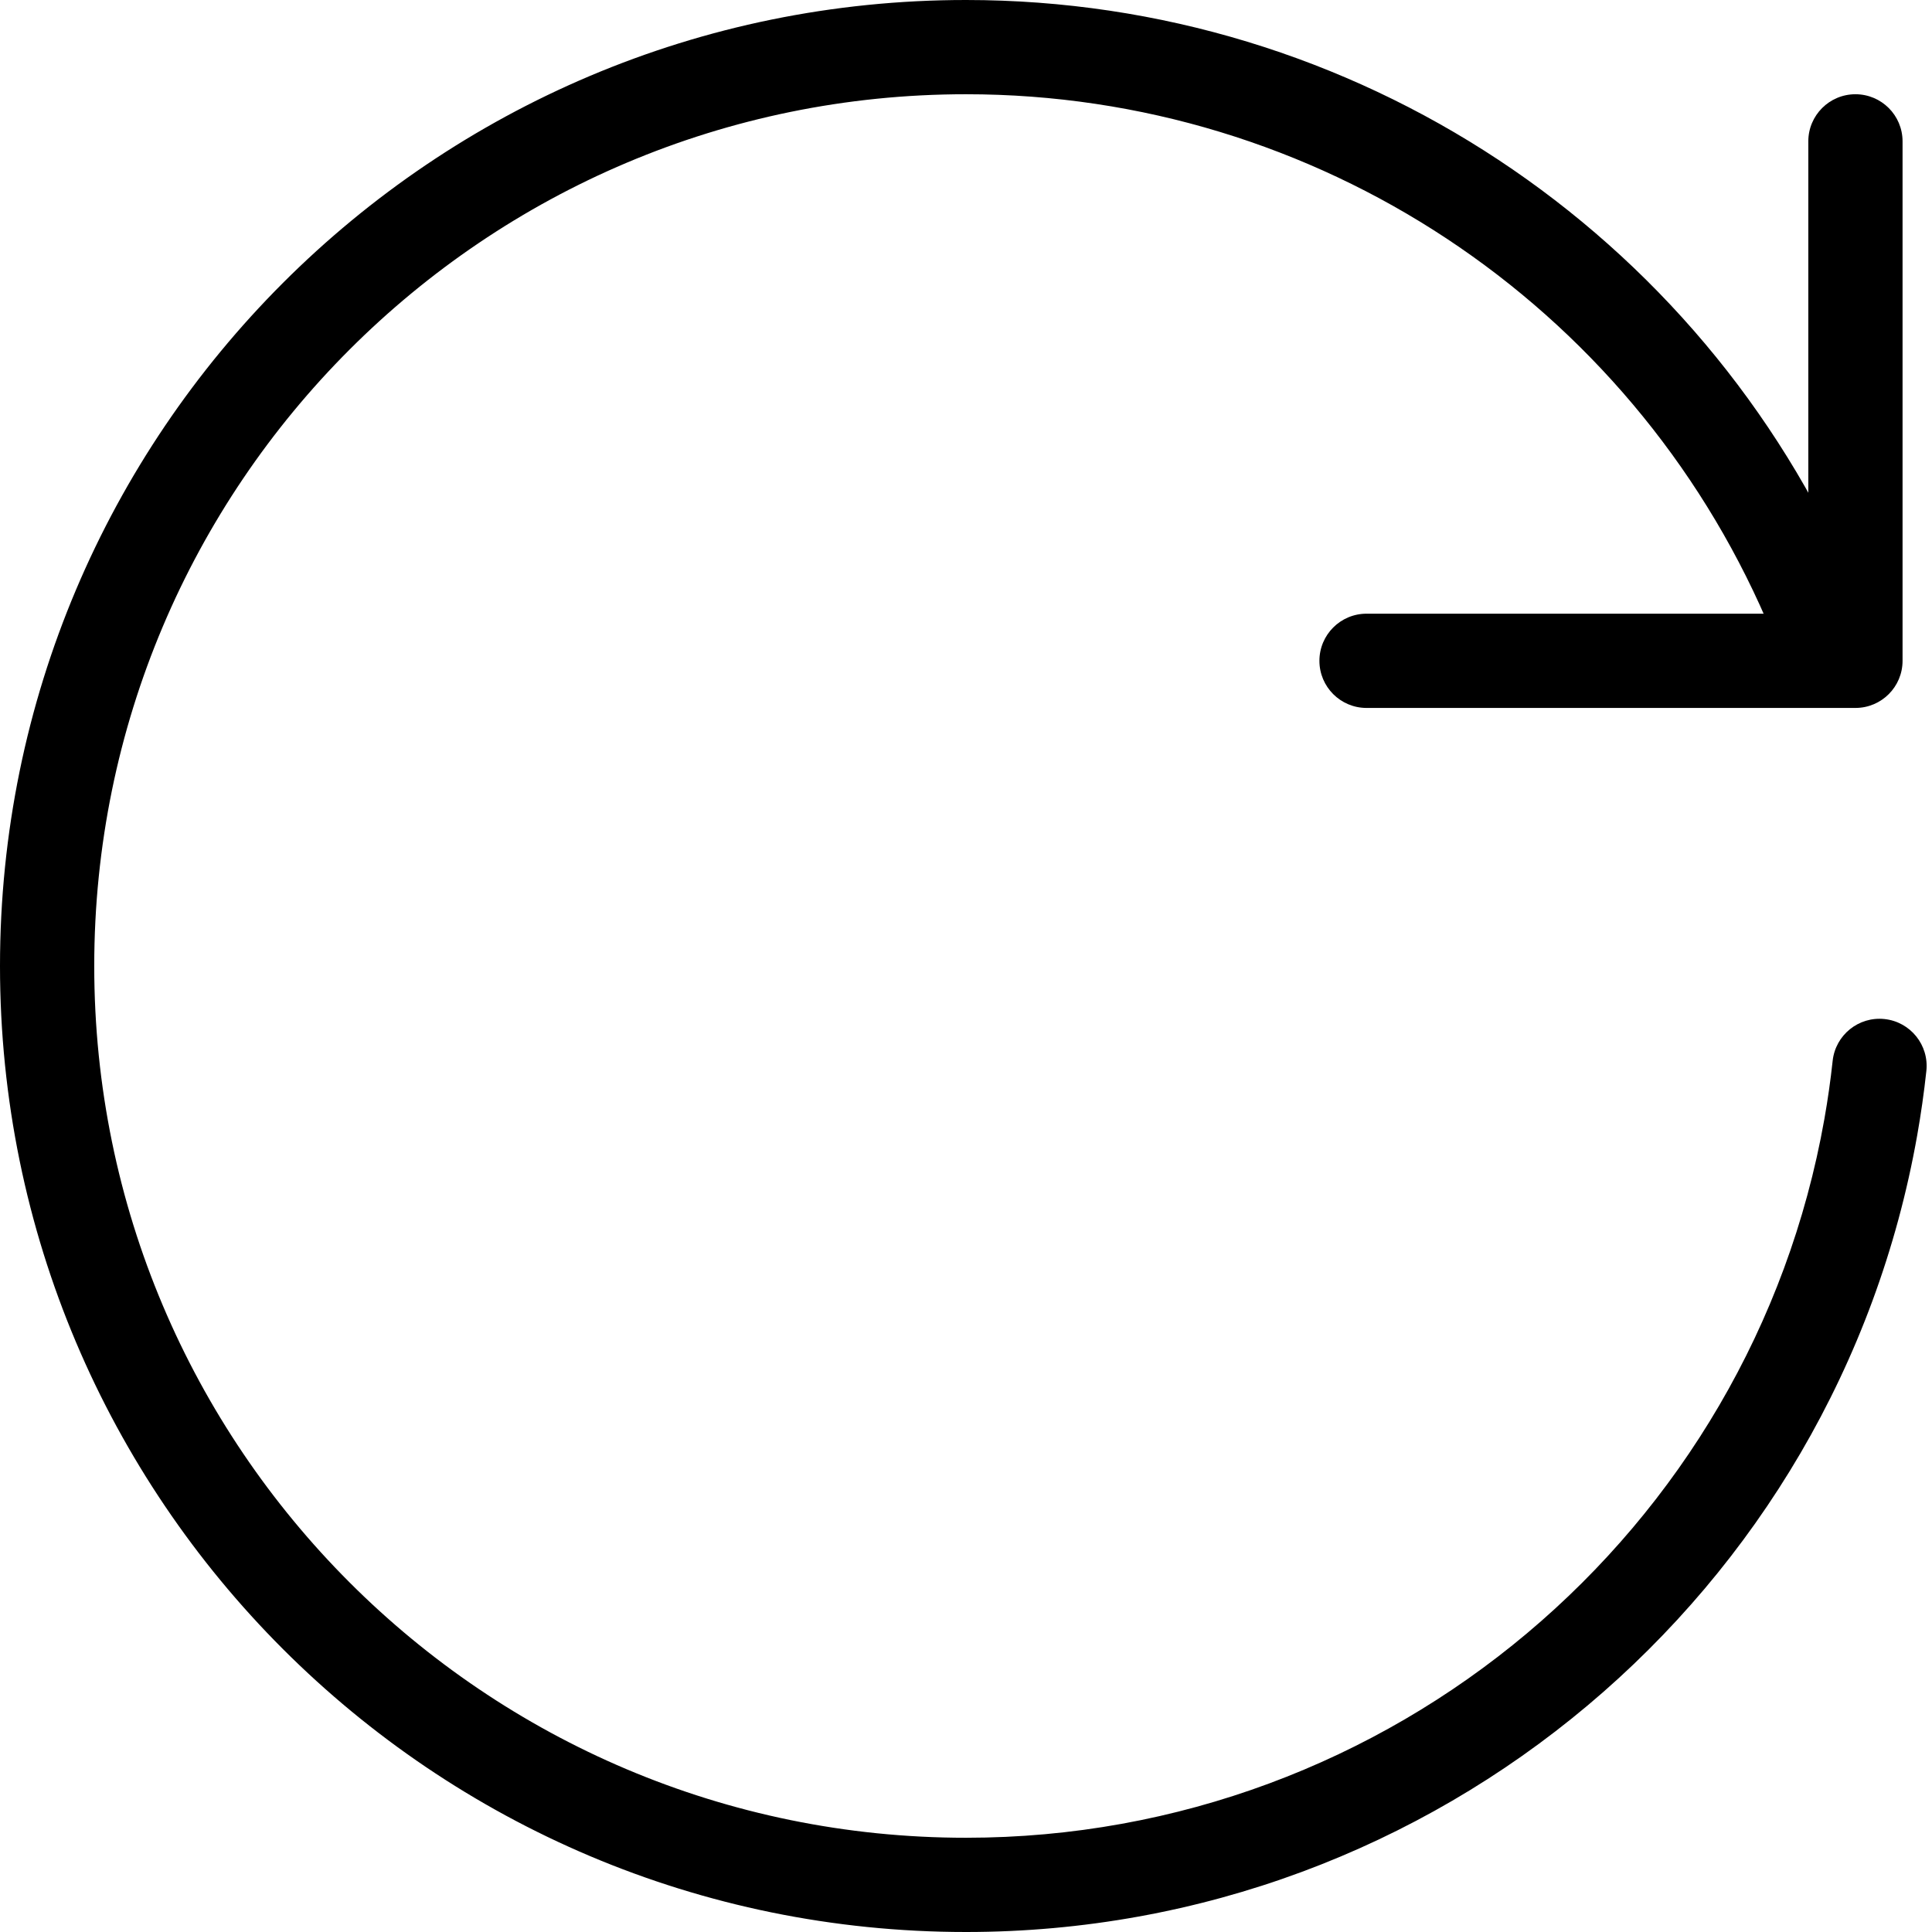
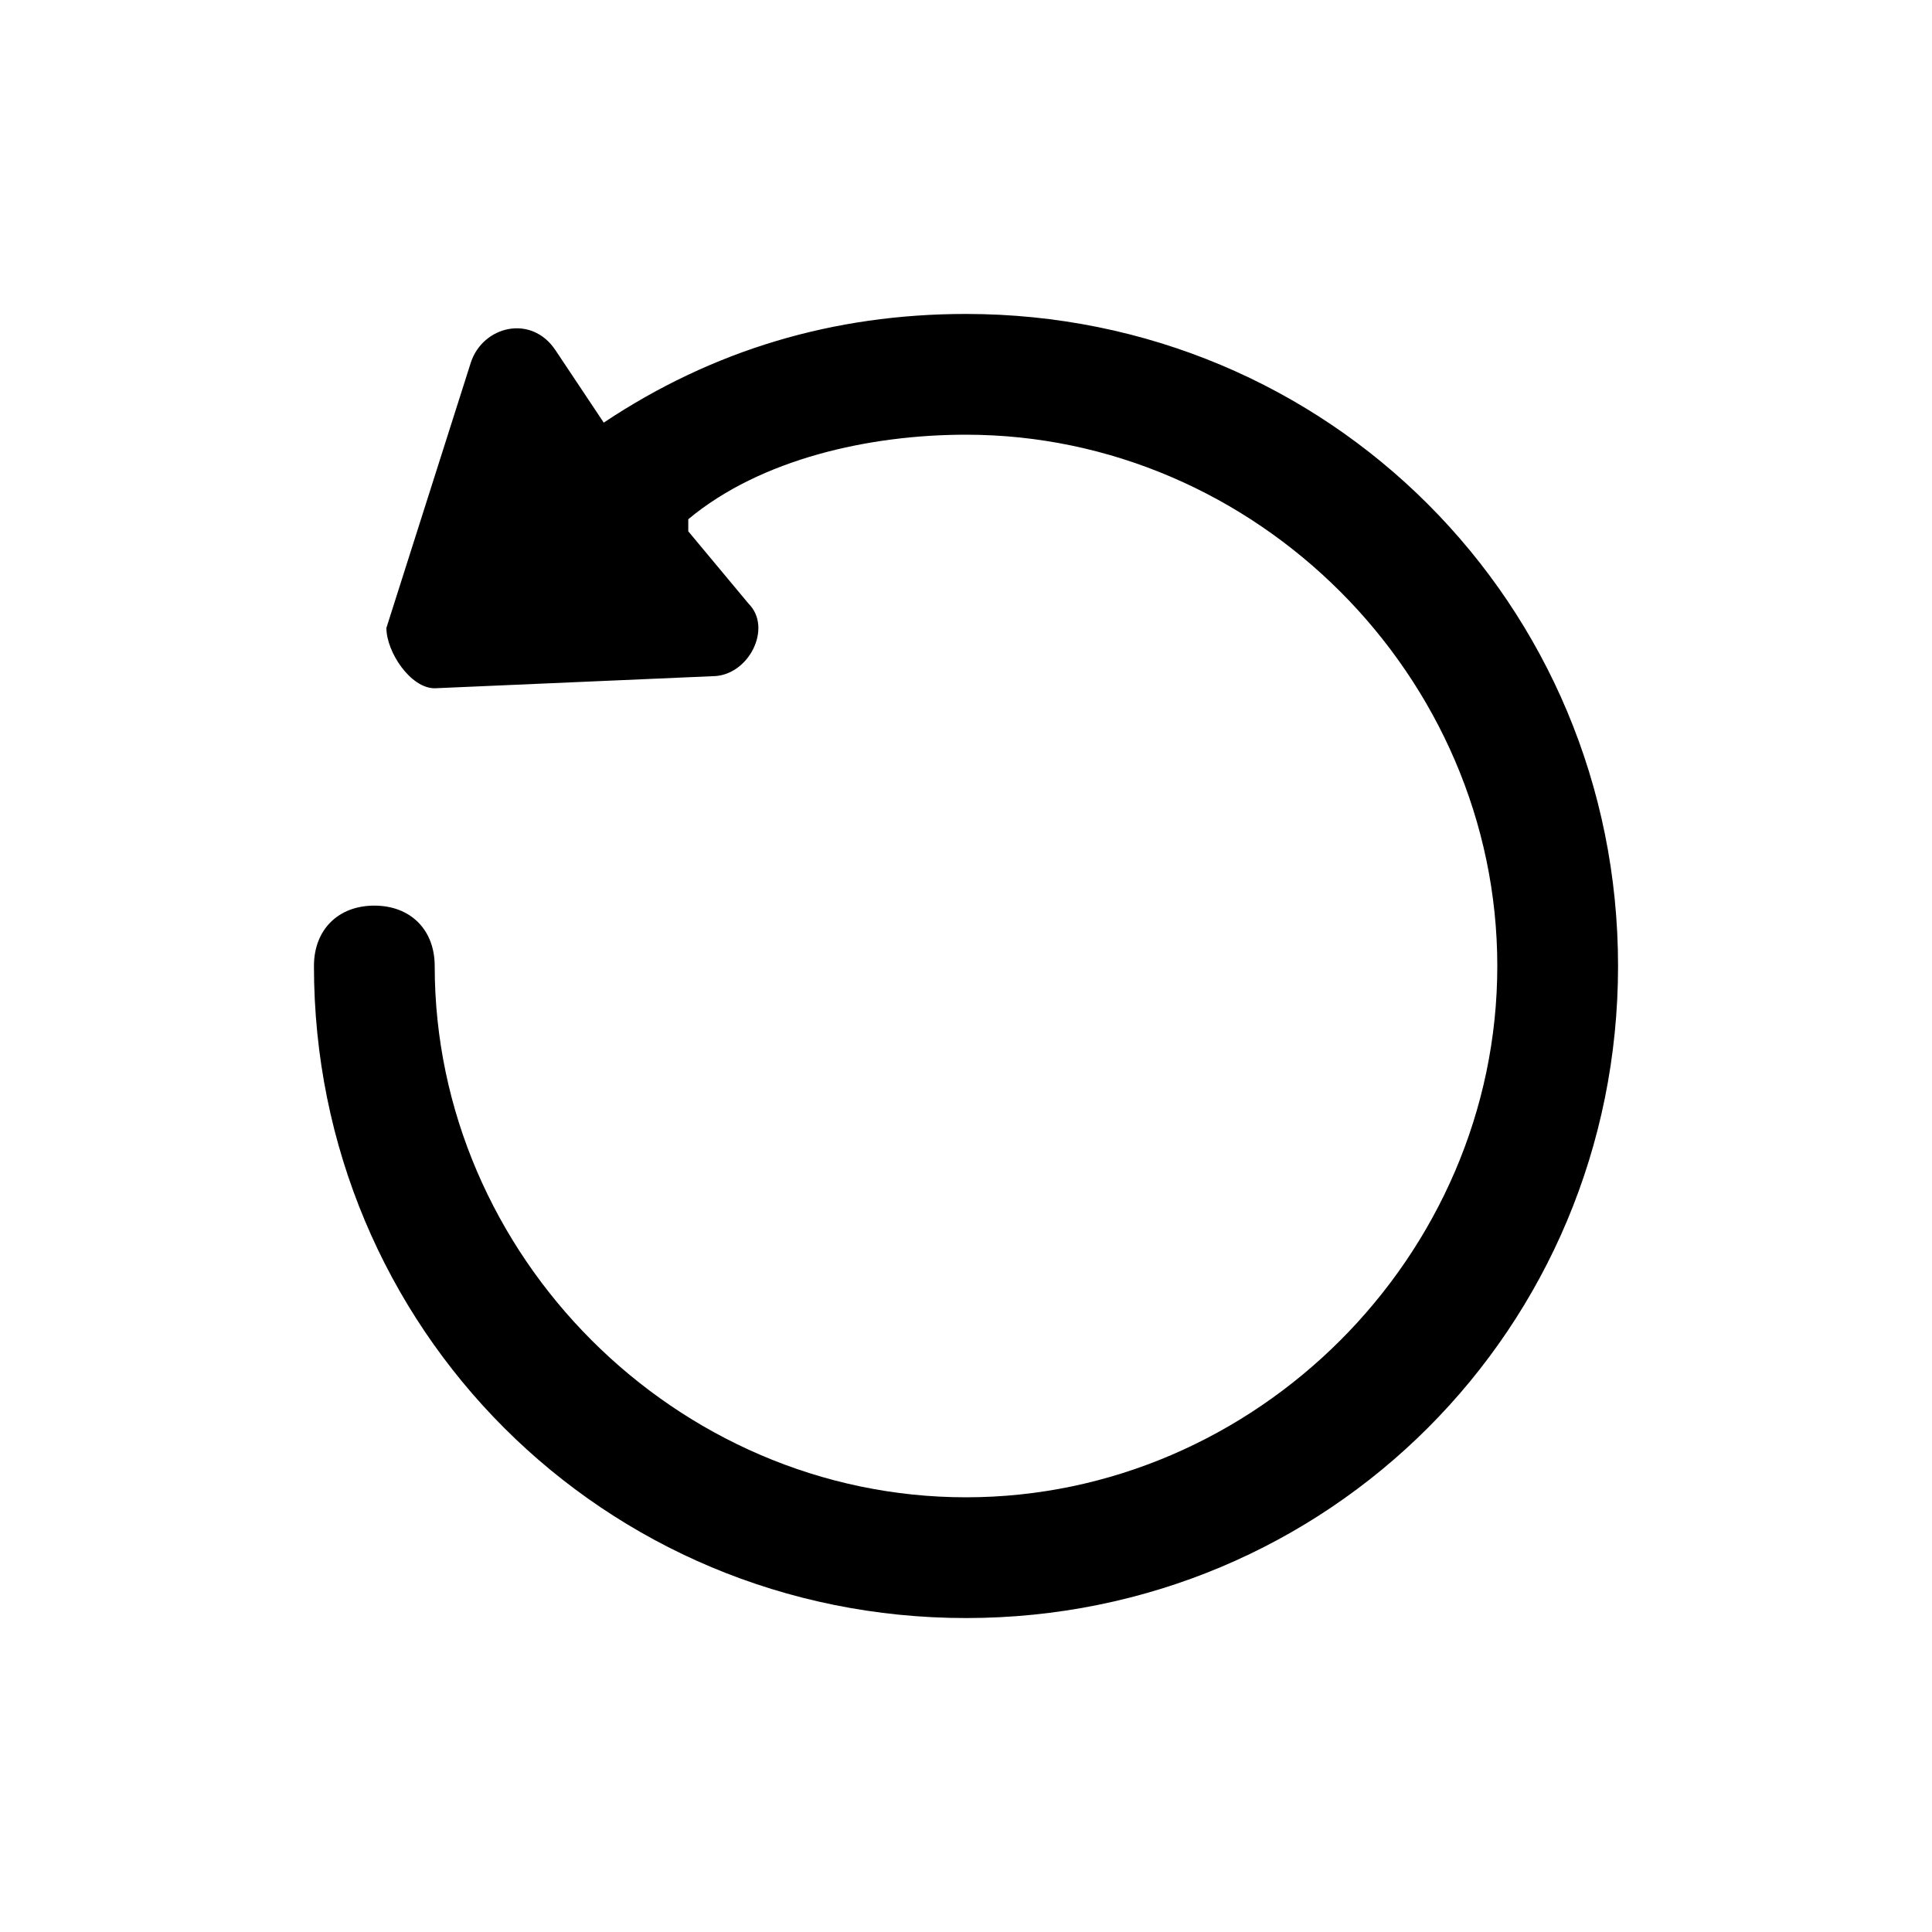
- <svg xmlns="http://www.w3.org/2000/svg" t="1667977440093" class="icon" viewBox="0 0 1024 1024" version="1.1" p-id="6375" width="200" height="200">
-   <path d="M512 0C229.23 0 0 229.23 0 512 0 794.77 229.23 1024 512 1024 761.326 1024 973.202 844.56 1016.153 601.765 1018.151 590.47 1019.772 579.089 1021.01 567.636 1022.493 553.922 1012.578 541.603 998.864 540.12 985.15 538.637 972.831 548.552 971.348 562.266 970.231 572.603 968.768 582.873 966.966 593.063 928.218 812.098 736.993 974.049 512 974.049 256.818 974.049 49.951 767.182 49.951 512 49.951 256.818 256.818 49.951 512 49.951 698.044 49.951 863.703 160.917 936.293 328.754 941.769 341.415 956.471 347.239 969.131 341.763 981.792 336.288 987.616 321.586 982.14 308.925 901.71 122.961 718.143 0 512 0Z" p-id="6376" />
-   <path d="M958.443 350.247 983.418 325.271 724.293 325.271C710.499 325.271 699.317 336.453 699.317 350.247 699.317 364.04 710.499 375.222 724.293 375.222L983.418 375.222C997.212 375.222 1008.394 364.04 1008.394 350.247L1008.394 74.927C1008.394 61.133 997.212 49.951 983.418 49.951 969.625 49.951 958.443 61.133 958.443 74.927L958.443 350.247Z" p-id="6377" />
+ <svg xmlns="http://www.w3.org/2000/svg" t="1668049365199" class="icon" viewBox="0 0 1024 1024" version="1.1" p-id="7465" width="200" height="200">
+   <path d="M512 166.4c-70.4 0-134.4 19.2-192 57.6L294.4 185.6C281.6 166.4 256 172.8 249.6 192L204.8 332.8C204.8 345.6 217.6 364.8 230.4 364.8l147.2-6.4c19.2 0 32-25.6 19.2-38.4L364.8 281.6l0 0 0-6.4C403.2 243.2 460.8 230.4 512 230.4c153.6 0 281.6 128 281.6 281.6s-128 281.6-281.6 281.6-281.6-128-281.6-281.6c0-19.2-12.8-32-32-32S166.4 492.8 166.4 512c0 192 153.6 345.6 345.6 345.6S857.6 704 857.6 512 704 166.4 512 166.4z" p-id="7466" />
</svg>
